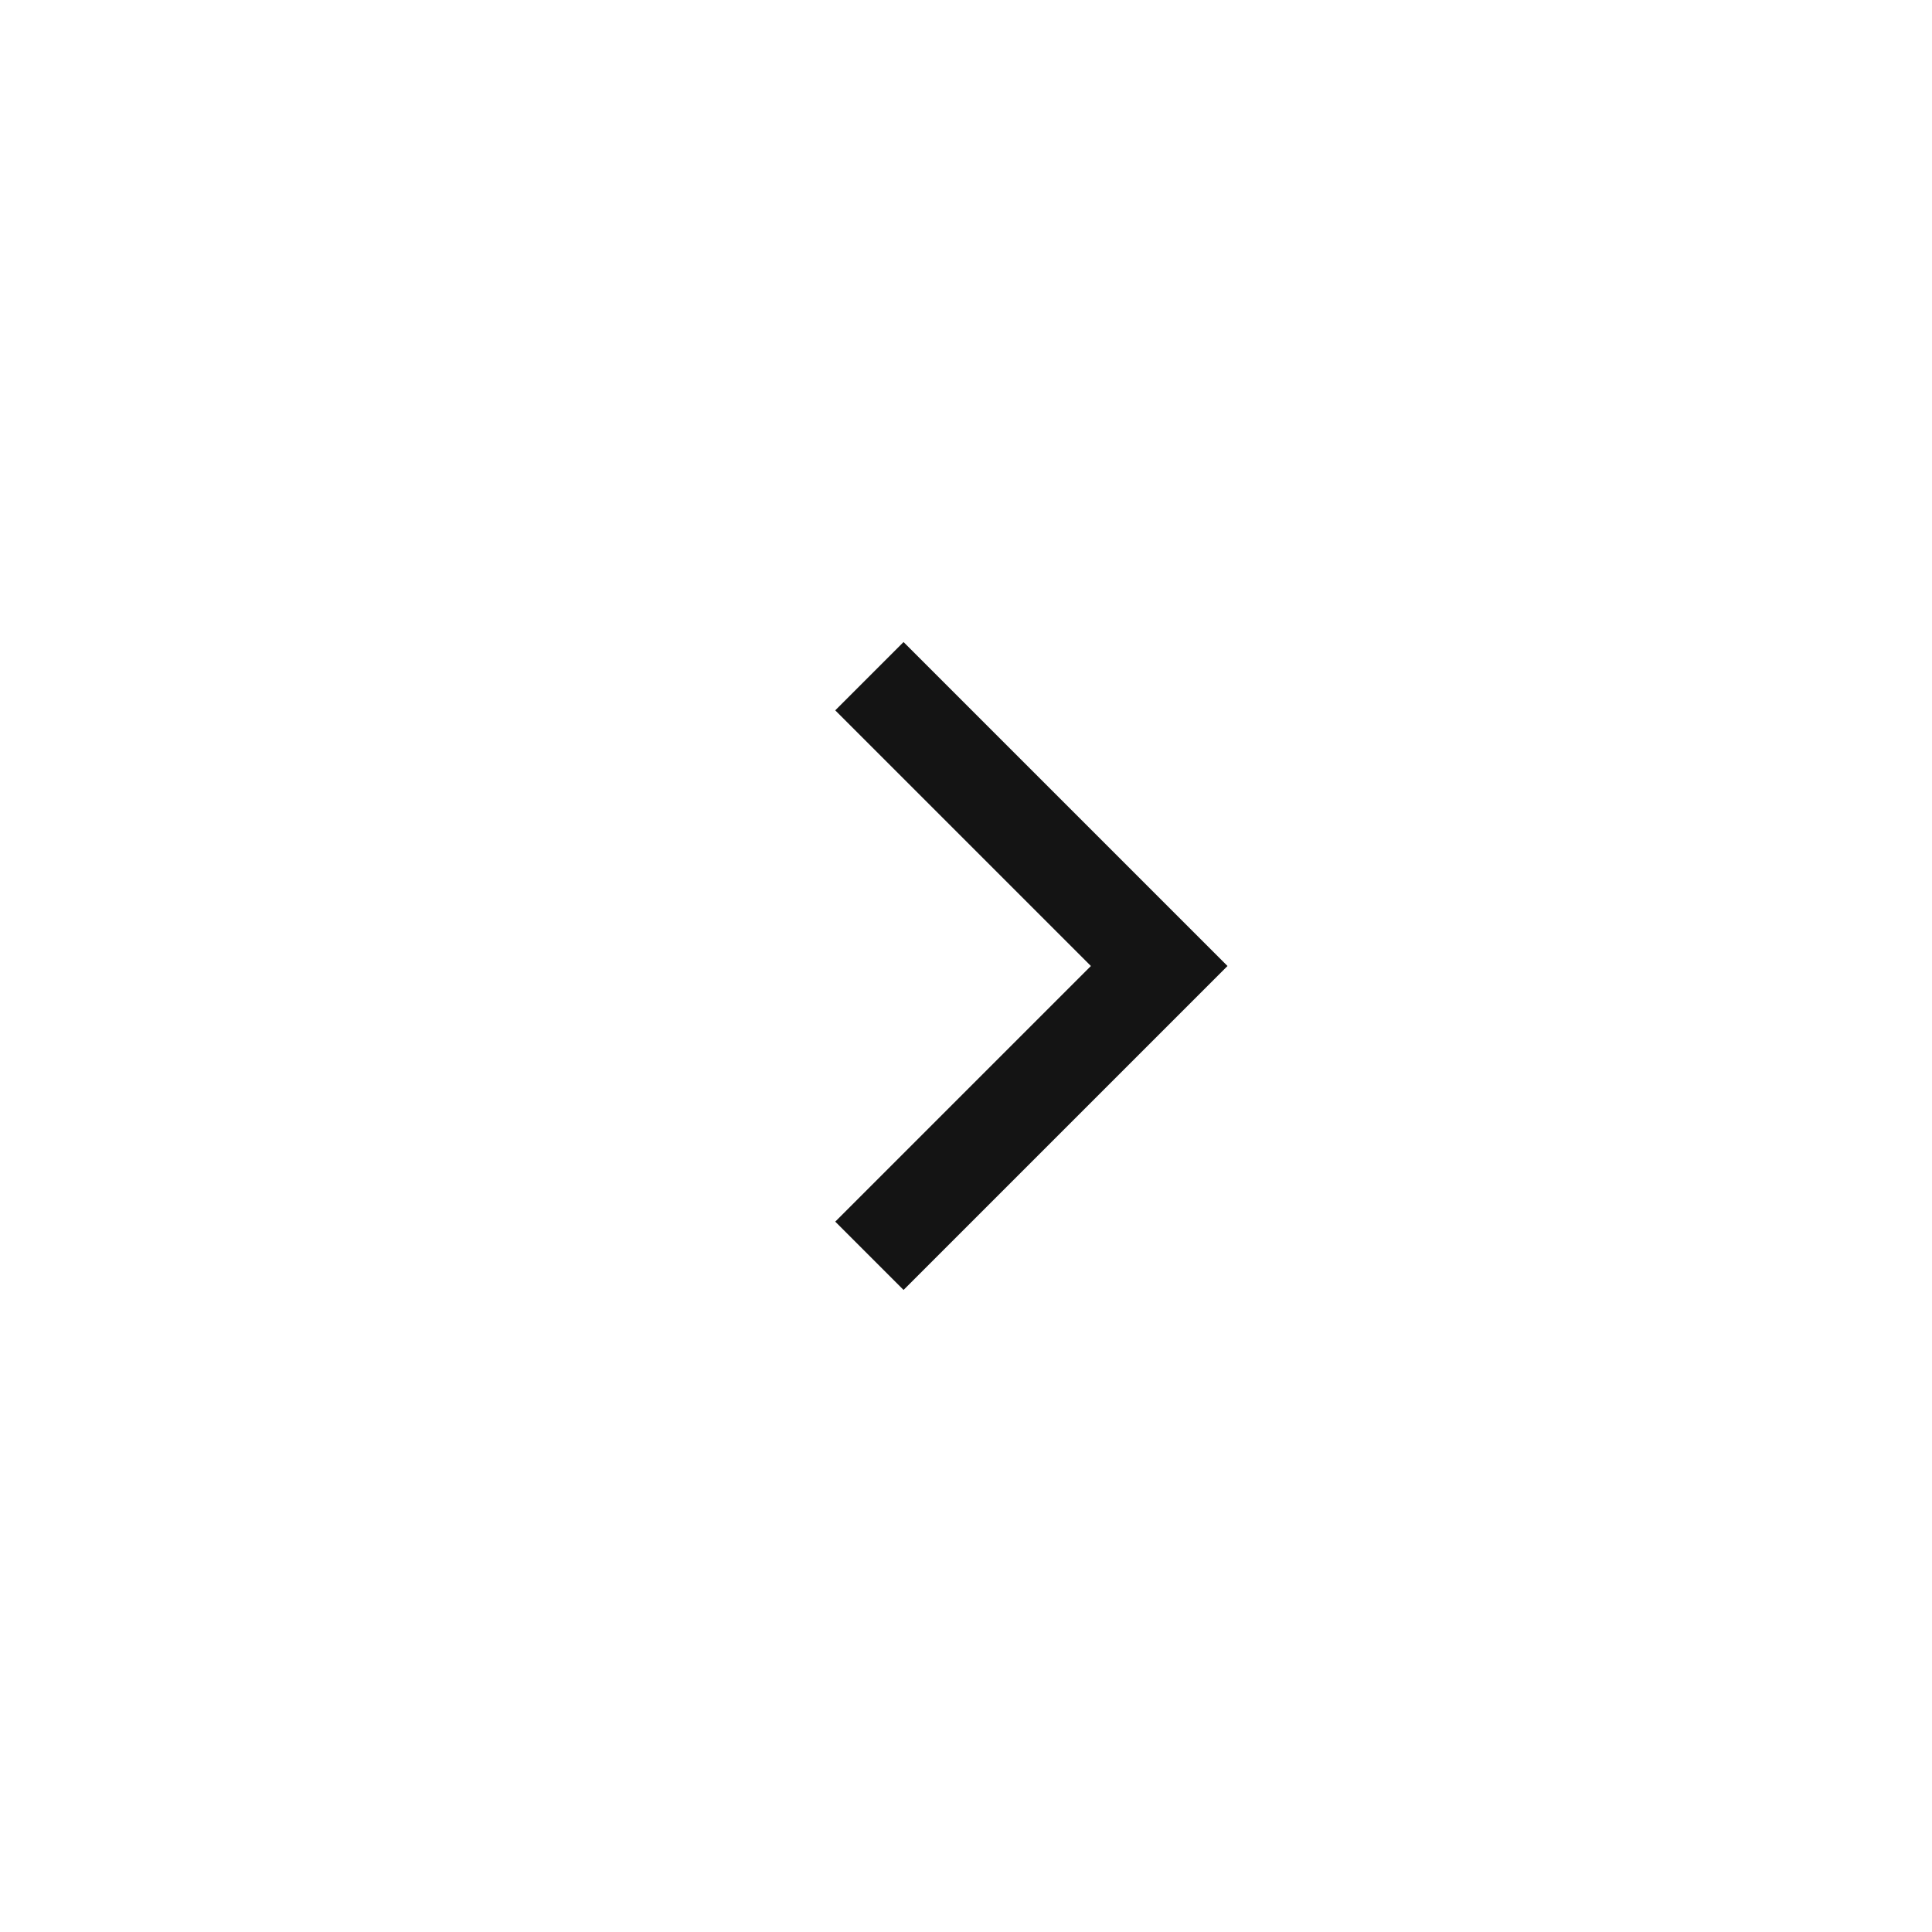
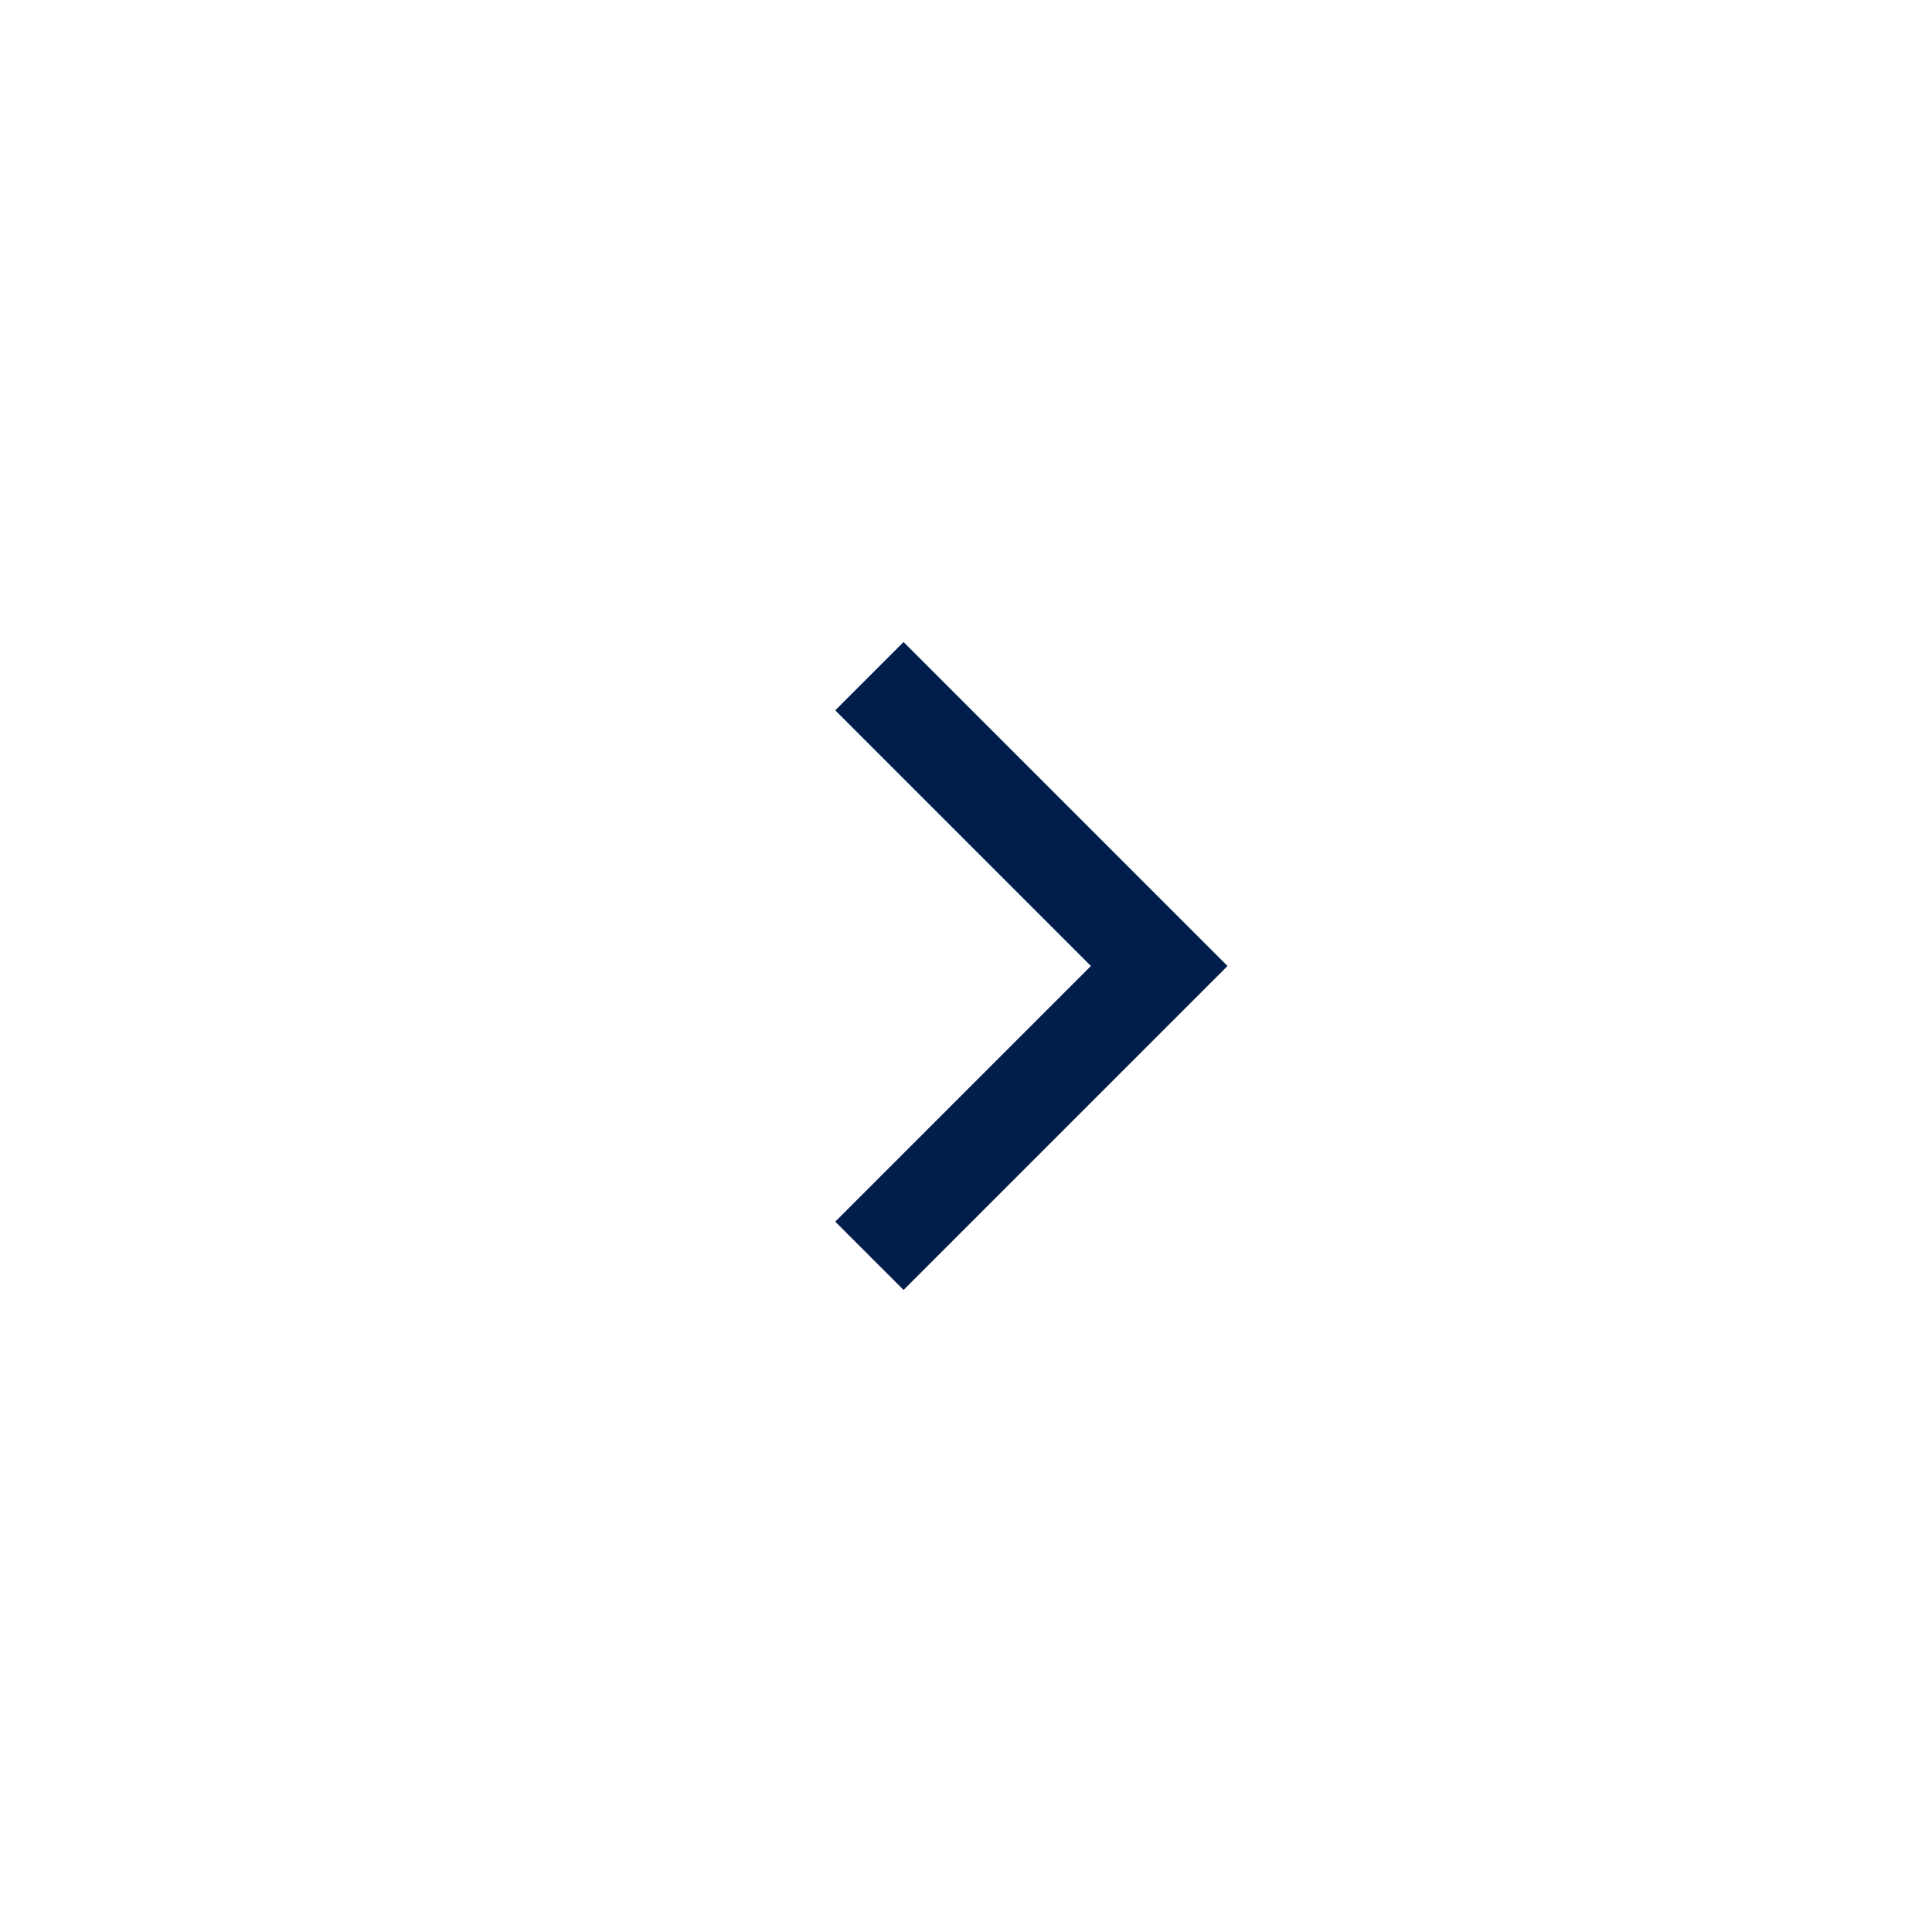
<svg xmlns="http://www.w3.org/2000/svg" width="20" height="20" viewBox="0 0 20 20" fill="none">
  <g id="ÐÐ¾Ð»Ð¾Ð²Ð½Ð°">
    <g id="Eng / AED / Sq m">
      <g id="Small Arrow">
-         <path id="Vector 43" d="M9 7L12 10L9 13" stroke="#141414" />
+         <path id="Vector 43" d="M9 7L12 10L9 13" stroke="#001D4B" />
      </g>
    </g>
  </g>
</svg>
